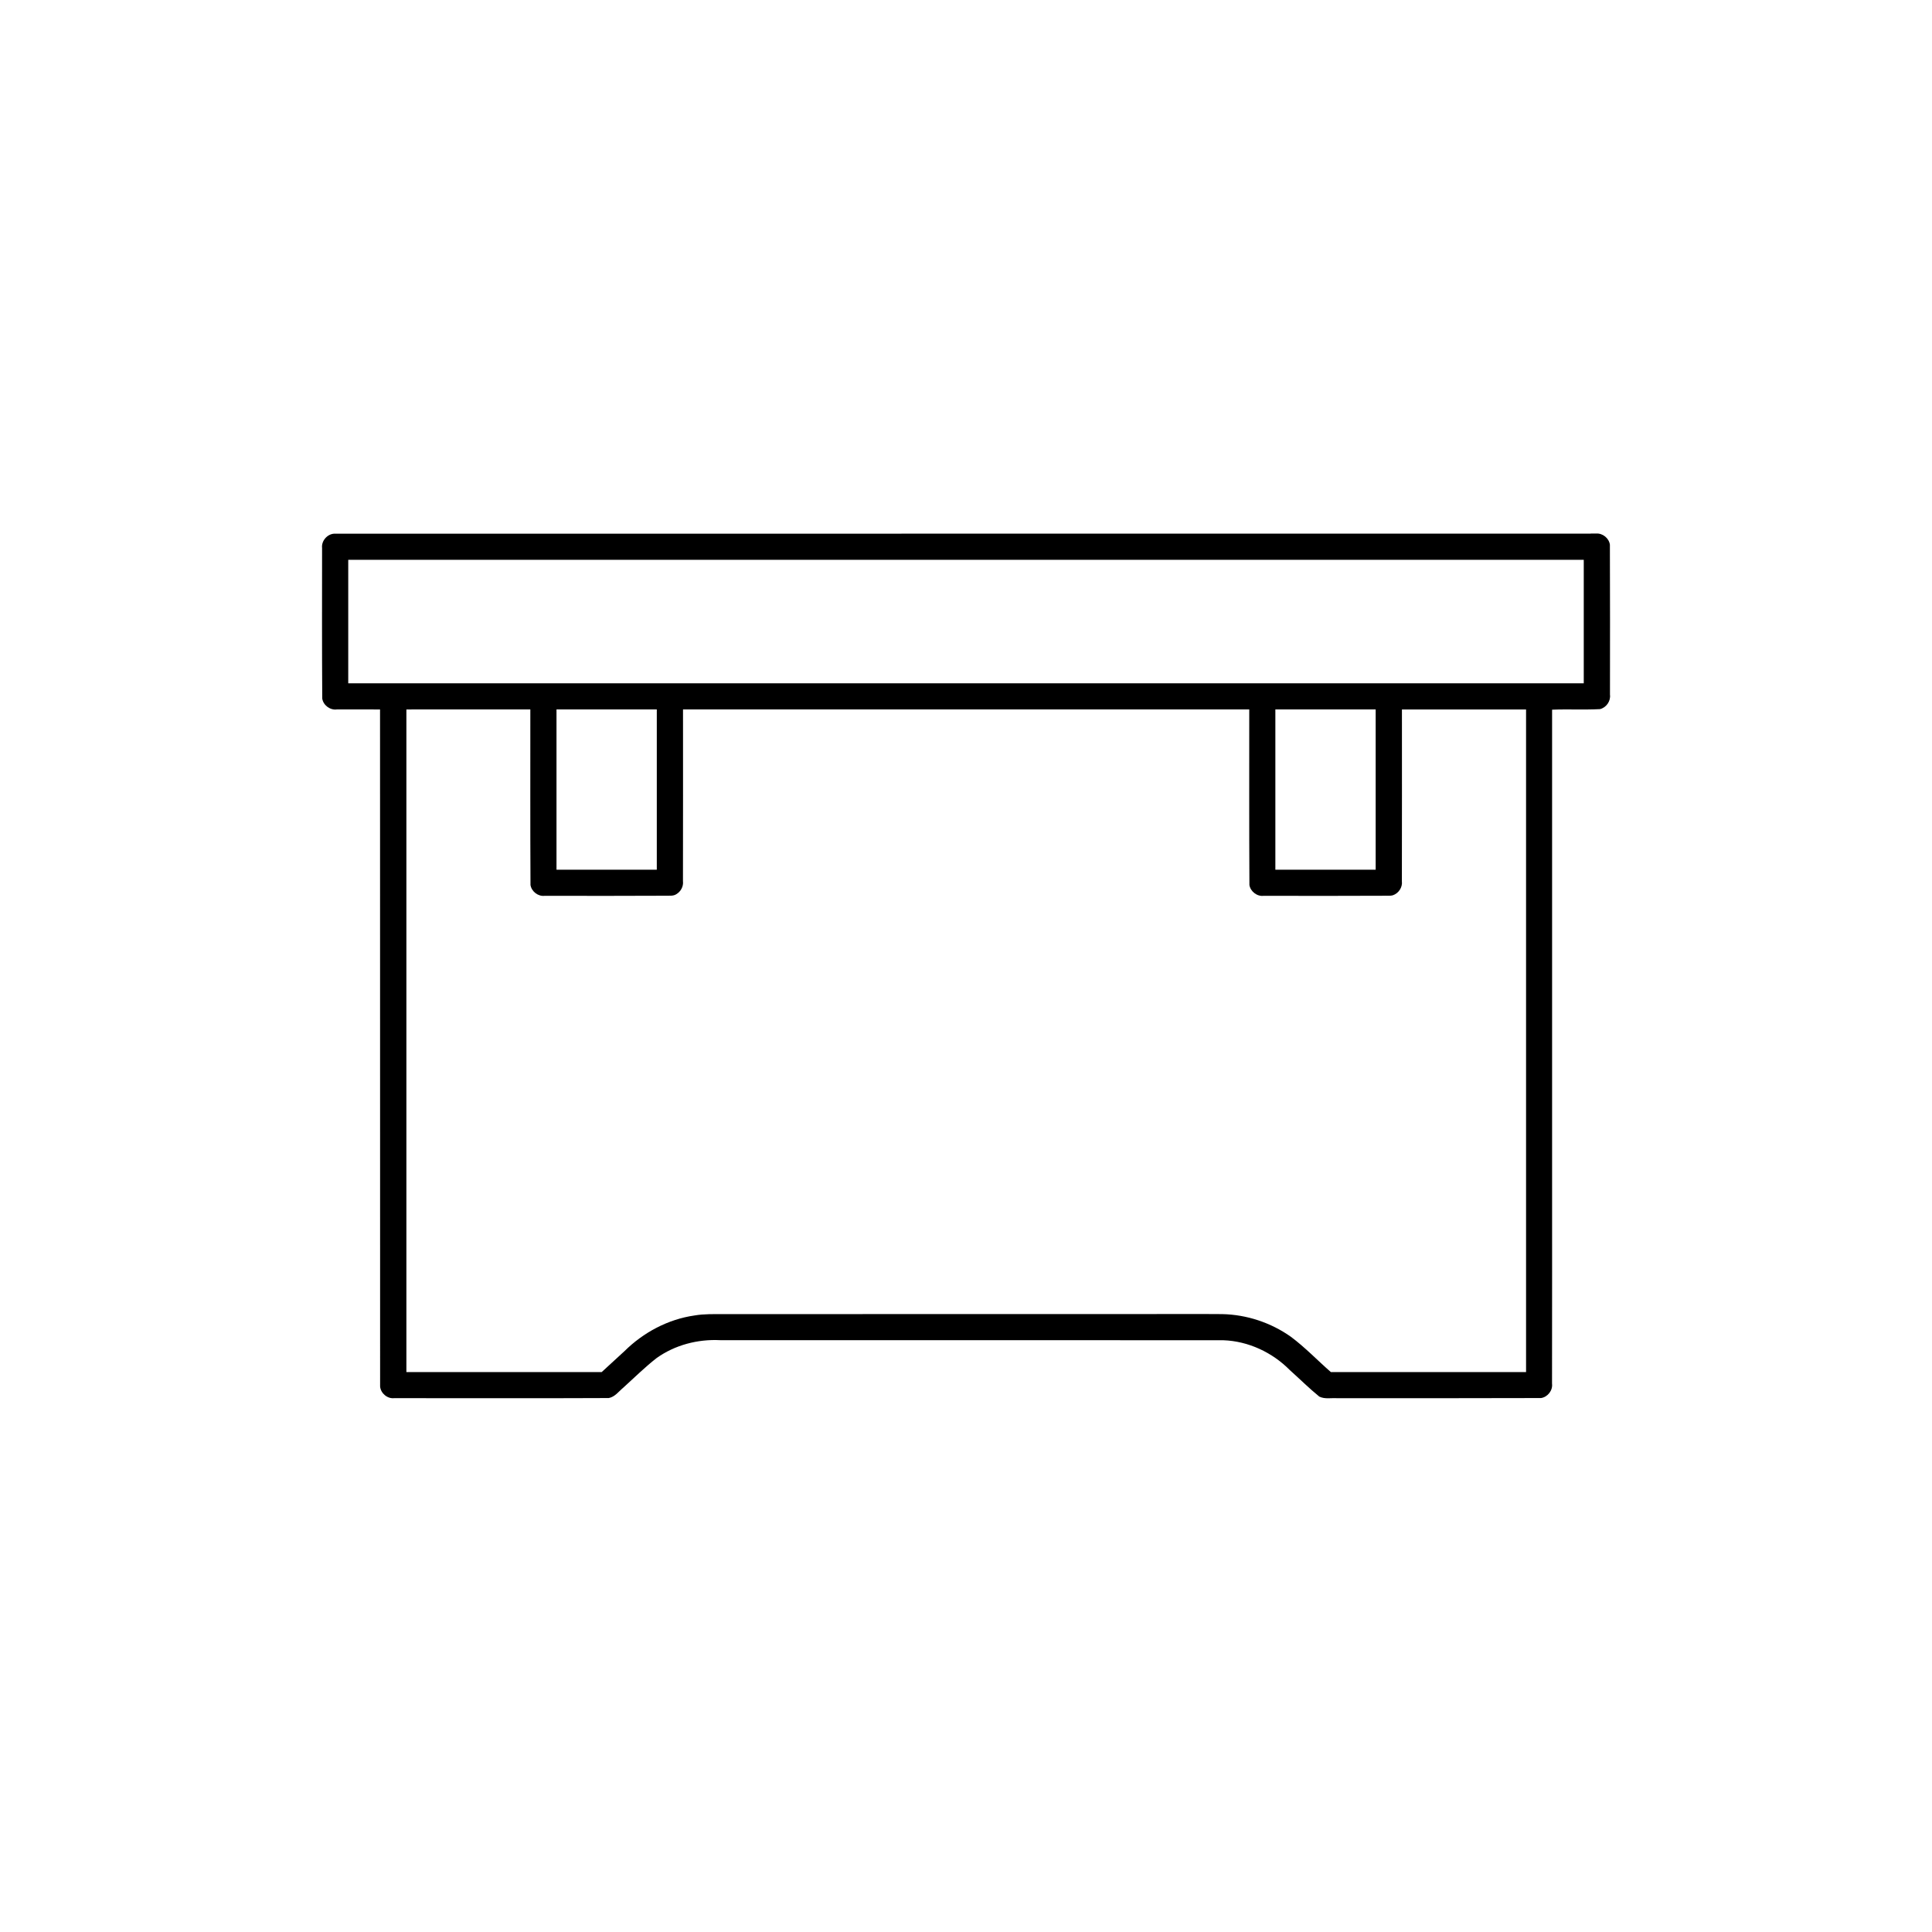
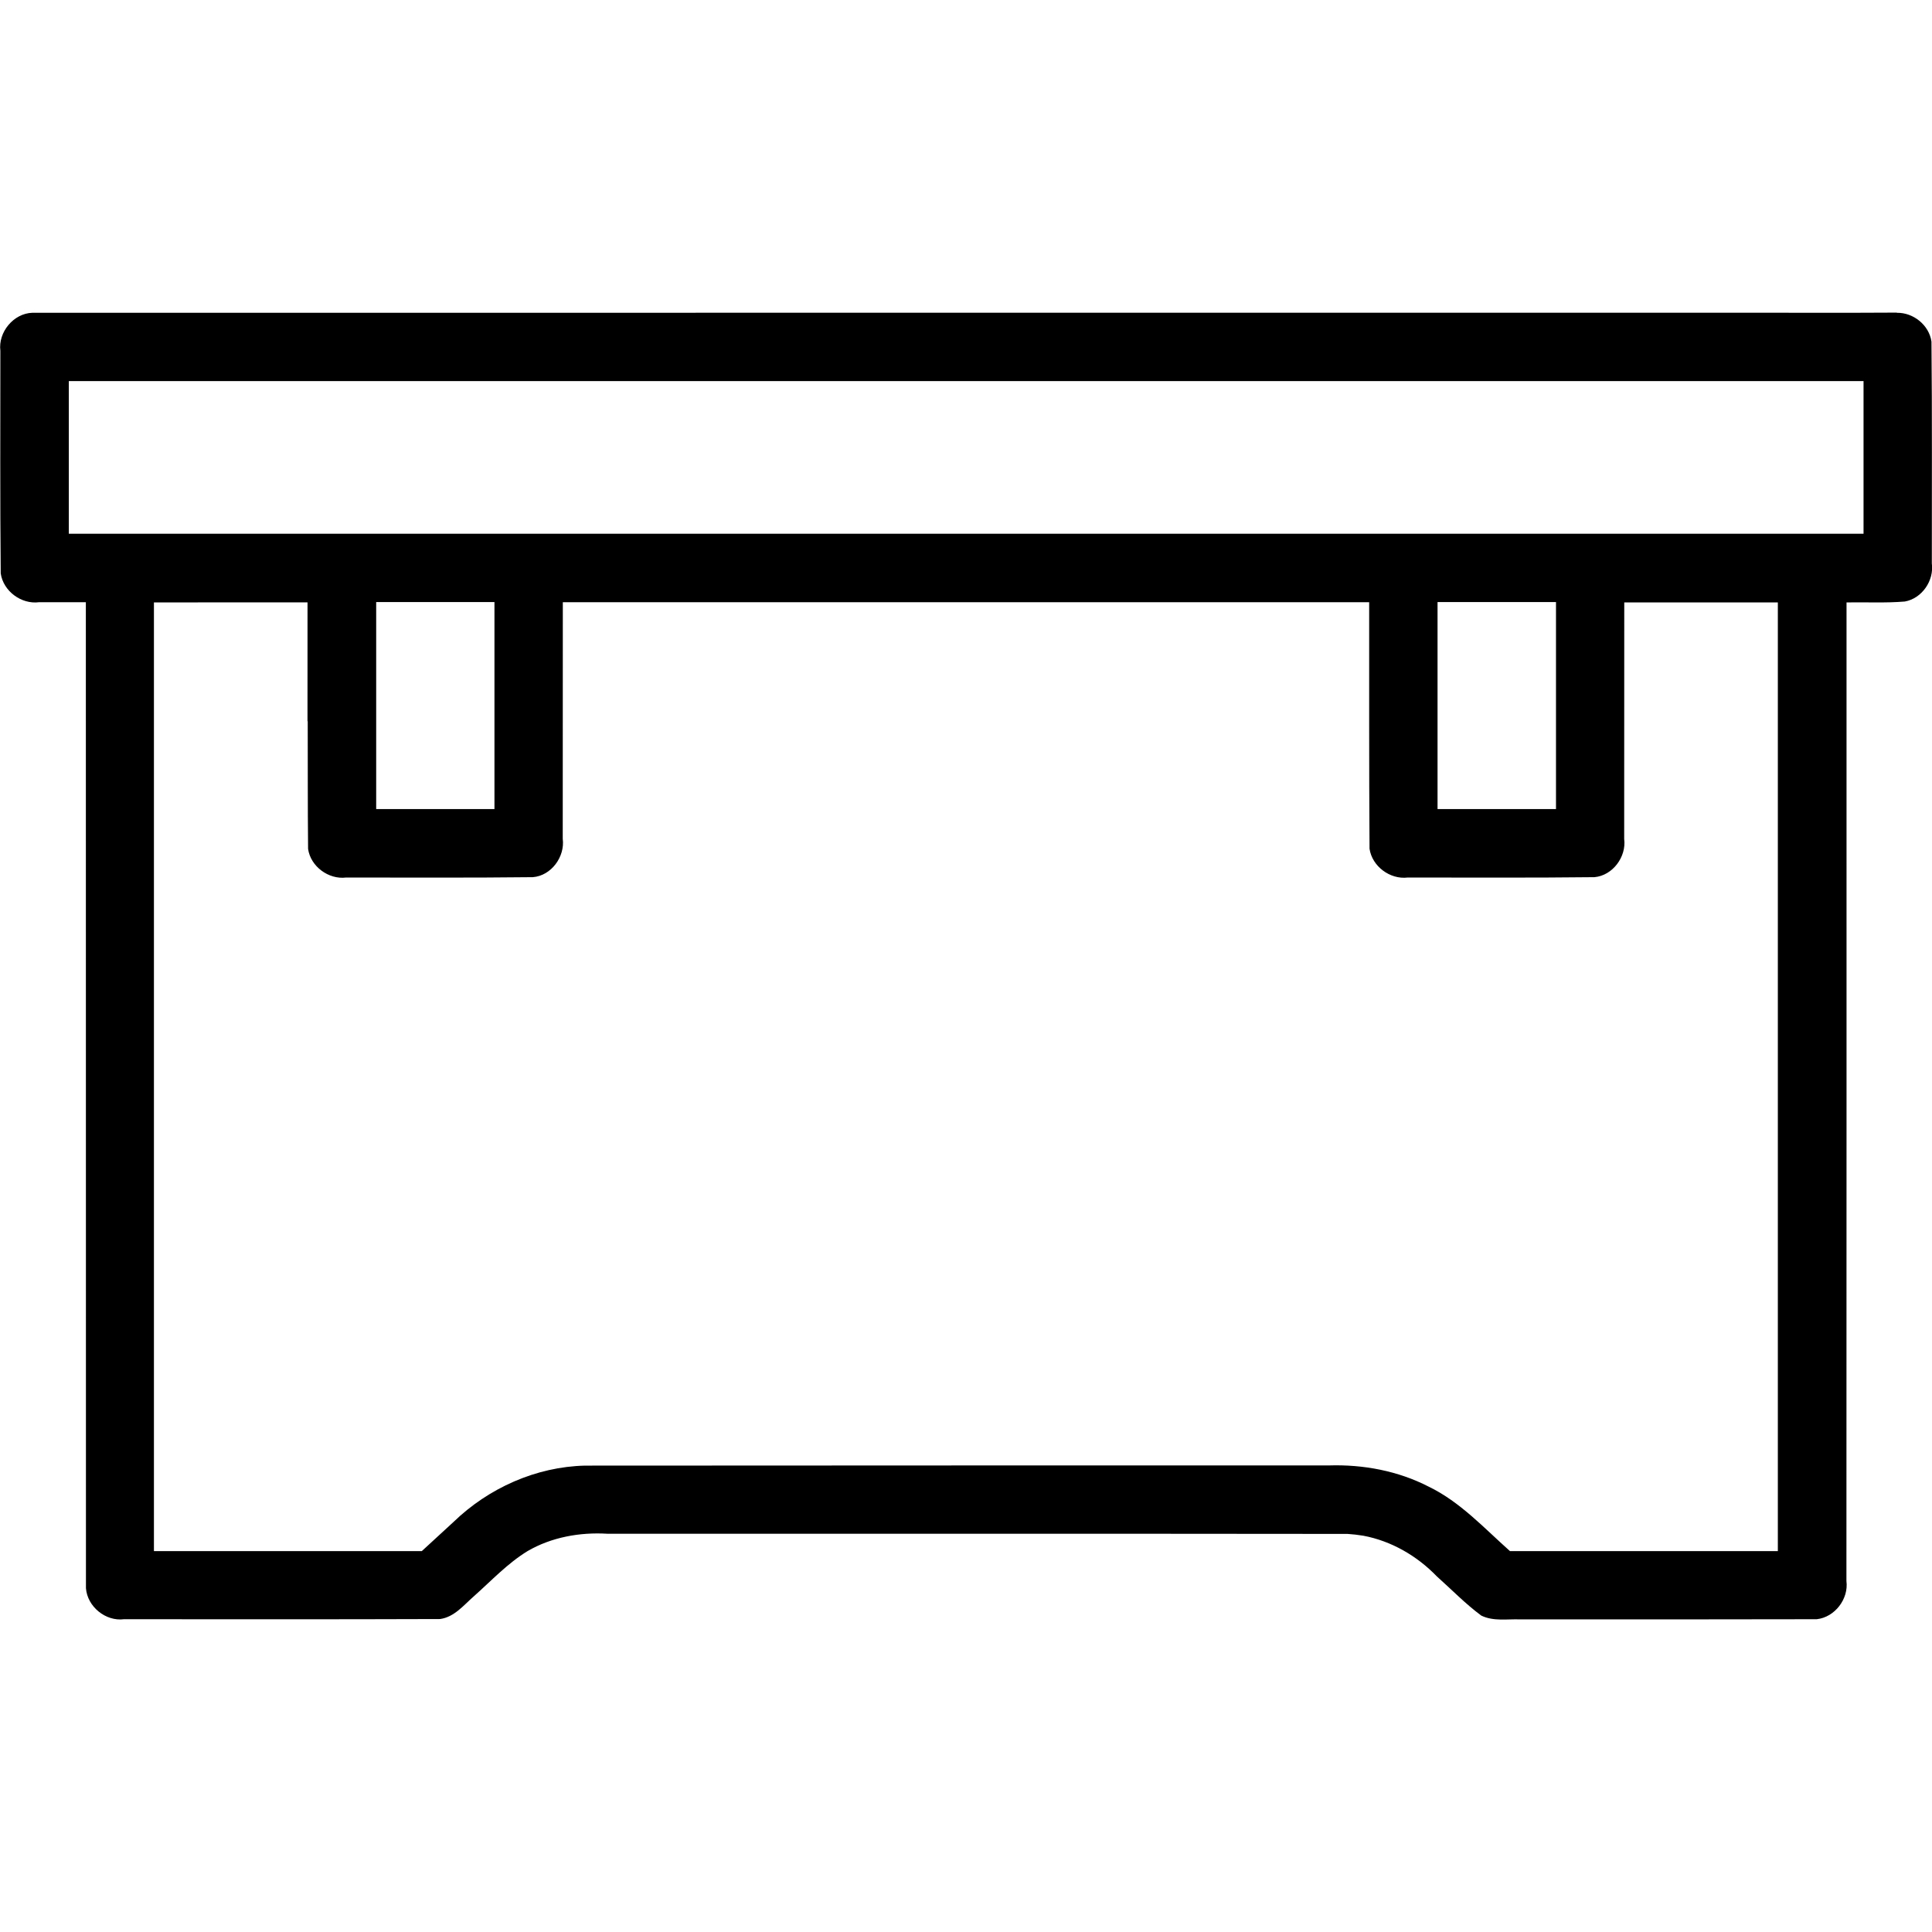
- <svg xmlns="http://www.w3.org/2000/svg" version="1.1" viewBox="0 0 24 24">
-   <path d="m19.761 6.629c-5.204 0-10.408 2.602e-4 -15.612 8.134e-4 -0.086 0.006-0.158 0.091-0.148 0.177-4.878e-4 0.624-0.002 1.248 0.002 1.871 0.013 0.083 0.098 0.147 0.182 0.135 0.179 3.916e-4 0.357 3.916e-4 0.536 3.563e-4 -9.74e-5 2.804 1.627e-4 5.607 8.8e-4 8.411 0.008 0.085 0.092 0.155 0.177 0.144 0.537 0.002 1.074 3.88e-4 1.611 8.67e-4 0.351-3.25e-4 0.702-1.31e-4 1.052-0.002 0.077-0.014 0.125-0.083 0.182-0.13 0.137-0.124 0.268-0.254 0.413-0.367 0.227-0.162 0.511-0.236 0.788-0.222 2.084 2.27e-4 4.169-4.23e-4 6.253 0.001 0.309 0.011 0.608 0.151 0.825 0.371 0.122 0.109 0.239 0.226 0.366 0.329 0.069 0.034 0.148 0.015 0.222 0.02 0.844-3.25e-4 1.688 0.001 2.532-0.002 0.083-0.012 0.148-0.095 0.137-0.179 0.002-0.927 2.61e-4 -1.855 8e-4 -2.782v-5.59c0.198-8e-3 0.396 0.003 0.594-0.007 0.079-0.018 0.136-0.1 0.125-0.18 9.8e-5 -0.621 2e-3 -1.242-0.001-1.863-0.011-0.08-0.09-0.145-0.172-0.138a1.611 1.611 0 0 0-0.065-3.572e-4zm-15.37 0.325h15.283v1.534h-15.348v-1.534zm0.72 1.859h1.477c3.564e-4 0.727-0.002 1.454 0.002 2.181 0.013 0.081 0.095 0.145 0.178 0.134 0.5 8e-4 1.001 2e-3 1.501-9.34e-4 0.045-0.002 0.094 0.007 0.134-0.02 0.055-0.033 0.089-0.097 0.081-0.161 0.002-0.711 3.252e-4 -1.422 6.734e-4 -2.133h7.034c3.53e-4 0.727-0.002 1.454 0.002 2.181 0.013 0.081 0.096 0.145 0.178 0.134 0.494 1e-3 0.988 0.002 1.482-7.33e-4 0.04-0.003 0.082 0.005 0.122-0.006 0.072-0.024 0.122-0.1 0.112-0.175 0.002-0.711 3.26e-4 -1.422 6.67e-4 -2.133h1.542v8.231h-2.425c-0.166-0.145-0.319-0.306-0.496-0.438-0.248-0.176-0.55-0.276-0.854-0.282-0.136-0.002-0.277-3.25e-4 -0.414-8.67e-4 -1.926 2.6e-4 -3.852 9.8e-5 -5.778 0.001-0.121 5.64e-4 -0.243-0.004-0.364 0.017-0.328 0.047-0.635 0.211-0.87 0.444-0.094 0.086-0.188 0.173-0.282 0.259h-2.426v-8.231h0.065zm1.867 0h1.181v1.991h-1.246v-1.991zm8.93 0h1.181v1.991h-1.246v-1.991z" stroke-width=".033" />
+ <svg xmlns="http://www.w3.org/2000/svg" width="16" height="16" version="1.1" viewBox="0 0 10.667 10.667">
+   <path d="m10.473 1.726c-0.301 0.002-0.603 1.336e-4 -0.904 5.629e-4 -3.13-2.05e-4 -6.26 2.841e-4 -9.39 3.384e-4 -0.104 0.003-0.19 0.107-0.177 0.21 4.77e-5 0.41-0.002 0.819 0.002 1.229 0.014 0.098 0.114 0.172 0.212 0.159 0.086 5.84e-5 0.172 1.2e-4 0.258 1.784e-4 1.816e-4 1.815 3.612e-4 3.63 5.409e-4 5.444 0.008 0.102 0.109 0.184 0.21 0.171 0.582 4.276e-4 1.163 0.001 1.745-0.001 0.079-0.011 0.13-0.076 0.186-0.125 0.097-0.086 0.186-0.182 0.297-0.25 0.132-0.077 0.289-0.105 0.44-0.096 1.363 2.769e-4 2.725-6e-4 4.088 0.001 0.03 0.002 0.056 0.005 0.087 0.01 0.154 0.029 0.296 0.111 0.405 0.224 0.082 0.073 0.158 0.152 0.246 0.217 0.068 0.033 0.144 0.018 0.216 0.021 0.545-3.08e-5 1.091 3.353e-4 1.636-0.001 0.1-0.011 0.177-0.112 0.164-0.211 9.75e-4 -1.801 4.68e-4 -3.602 5.39e-4 -5.403 0.107-0.002 0.215 0.004 0.322-0.005 0.095-0.017 0.162-0.116 0.149-0.21-3.08e-4 -0.408 0.002-0.817-0.002-1.225-0.013-0.091-0.1-0.161-0.191-0.159zm-0.184 0.378v0.843c-3.303 1e-7 -6.606 0-9.909 0v-0.843h9.909zm-8.59 1.877c6.209e-4 0.235-2.984e-4 0.471 0.002 0.706 0.014 0.097 0.113 0.17 0.21 0.158 0.344 1.05e-5 0.687 0.002 1.031-0.002 0.102-0.008 0.178-0.113 0.165-0.212 4.48e-4 -0.435 6.412e-4 -0.87 4.784e-4 -1.306h4.452c3.661e-4 0.454-0.001 0.908 0.002 1.361 0.014 0.097 0.113 0.171 0.211 0.159 0.344 2.37e-5 0.688 0.002 1.031-0.002 0.101-0.009 0.177-0.113 0.164-0.211 4e-4 -0.435 5.692e-4 -0.871 4.184e-4 -1.306h0.848v5.238h-1.479c-0.143-0.127-0.275-0.272-0.449-0.356-0.169-0.087-0.361-0.123-0.551-0.117-1.369 1.231e-4 -2.737-9.23e-5 -4.106 0.001-0.271 0.006-0.534 0.124-0.728 0.312-0.058 0.053-0.116 0.107-0.174 0.16h-1.479v-5.238c0.283-4e-5 0.565-8e-5 0.848-1.2e-4l-1.2e-4 0.657zm1.031-0.657v1.143h-0.653v-1.143h0.653zm5.861 0v1.143h-0.654v-1.143h0.654z" stroke-width=".031" />
</svg>
